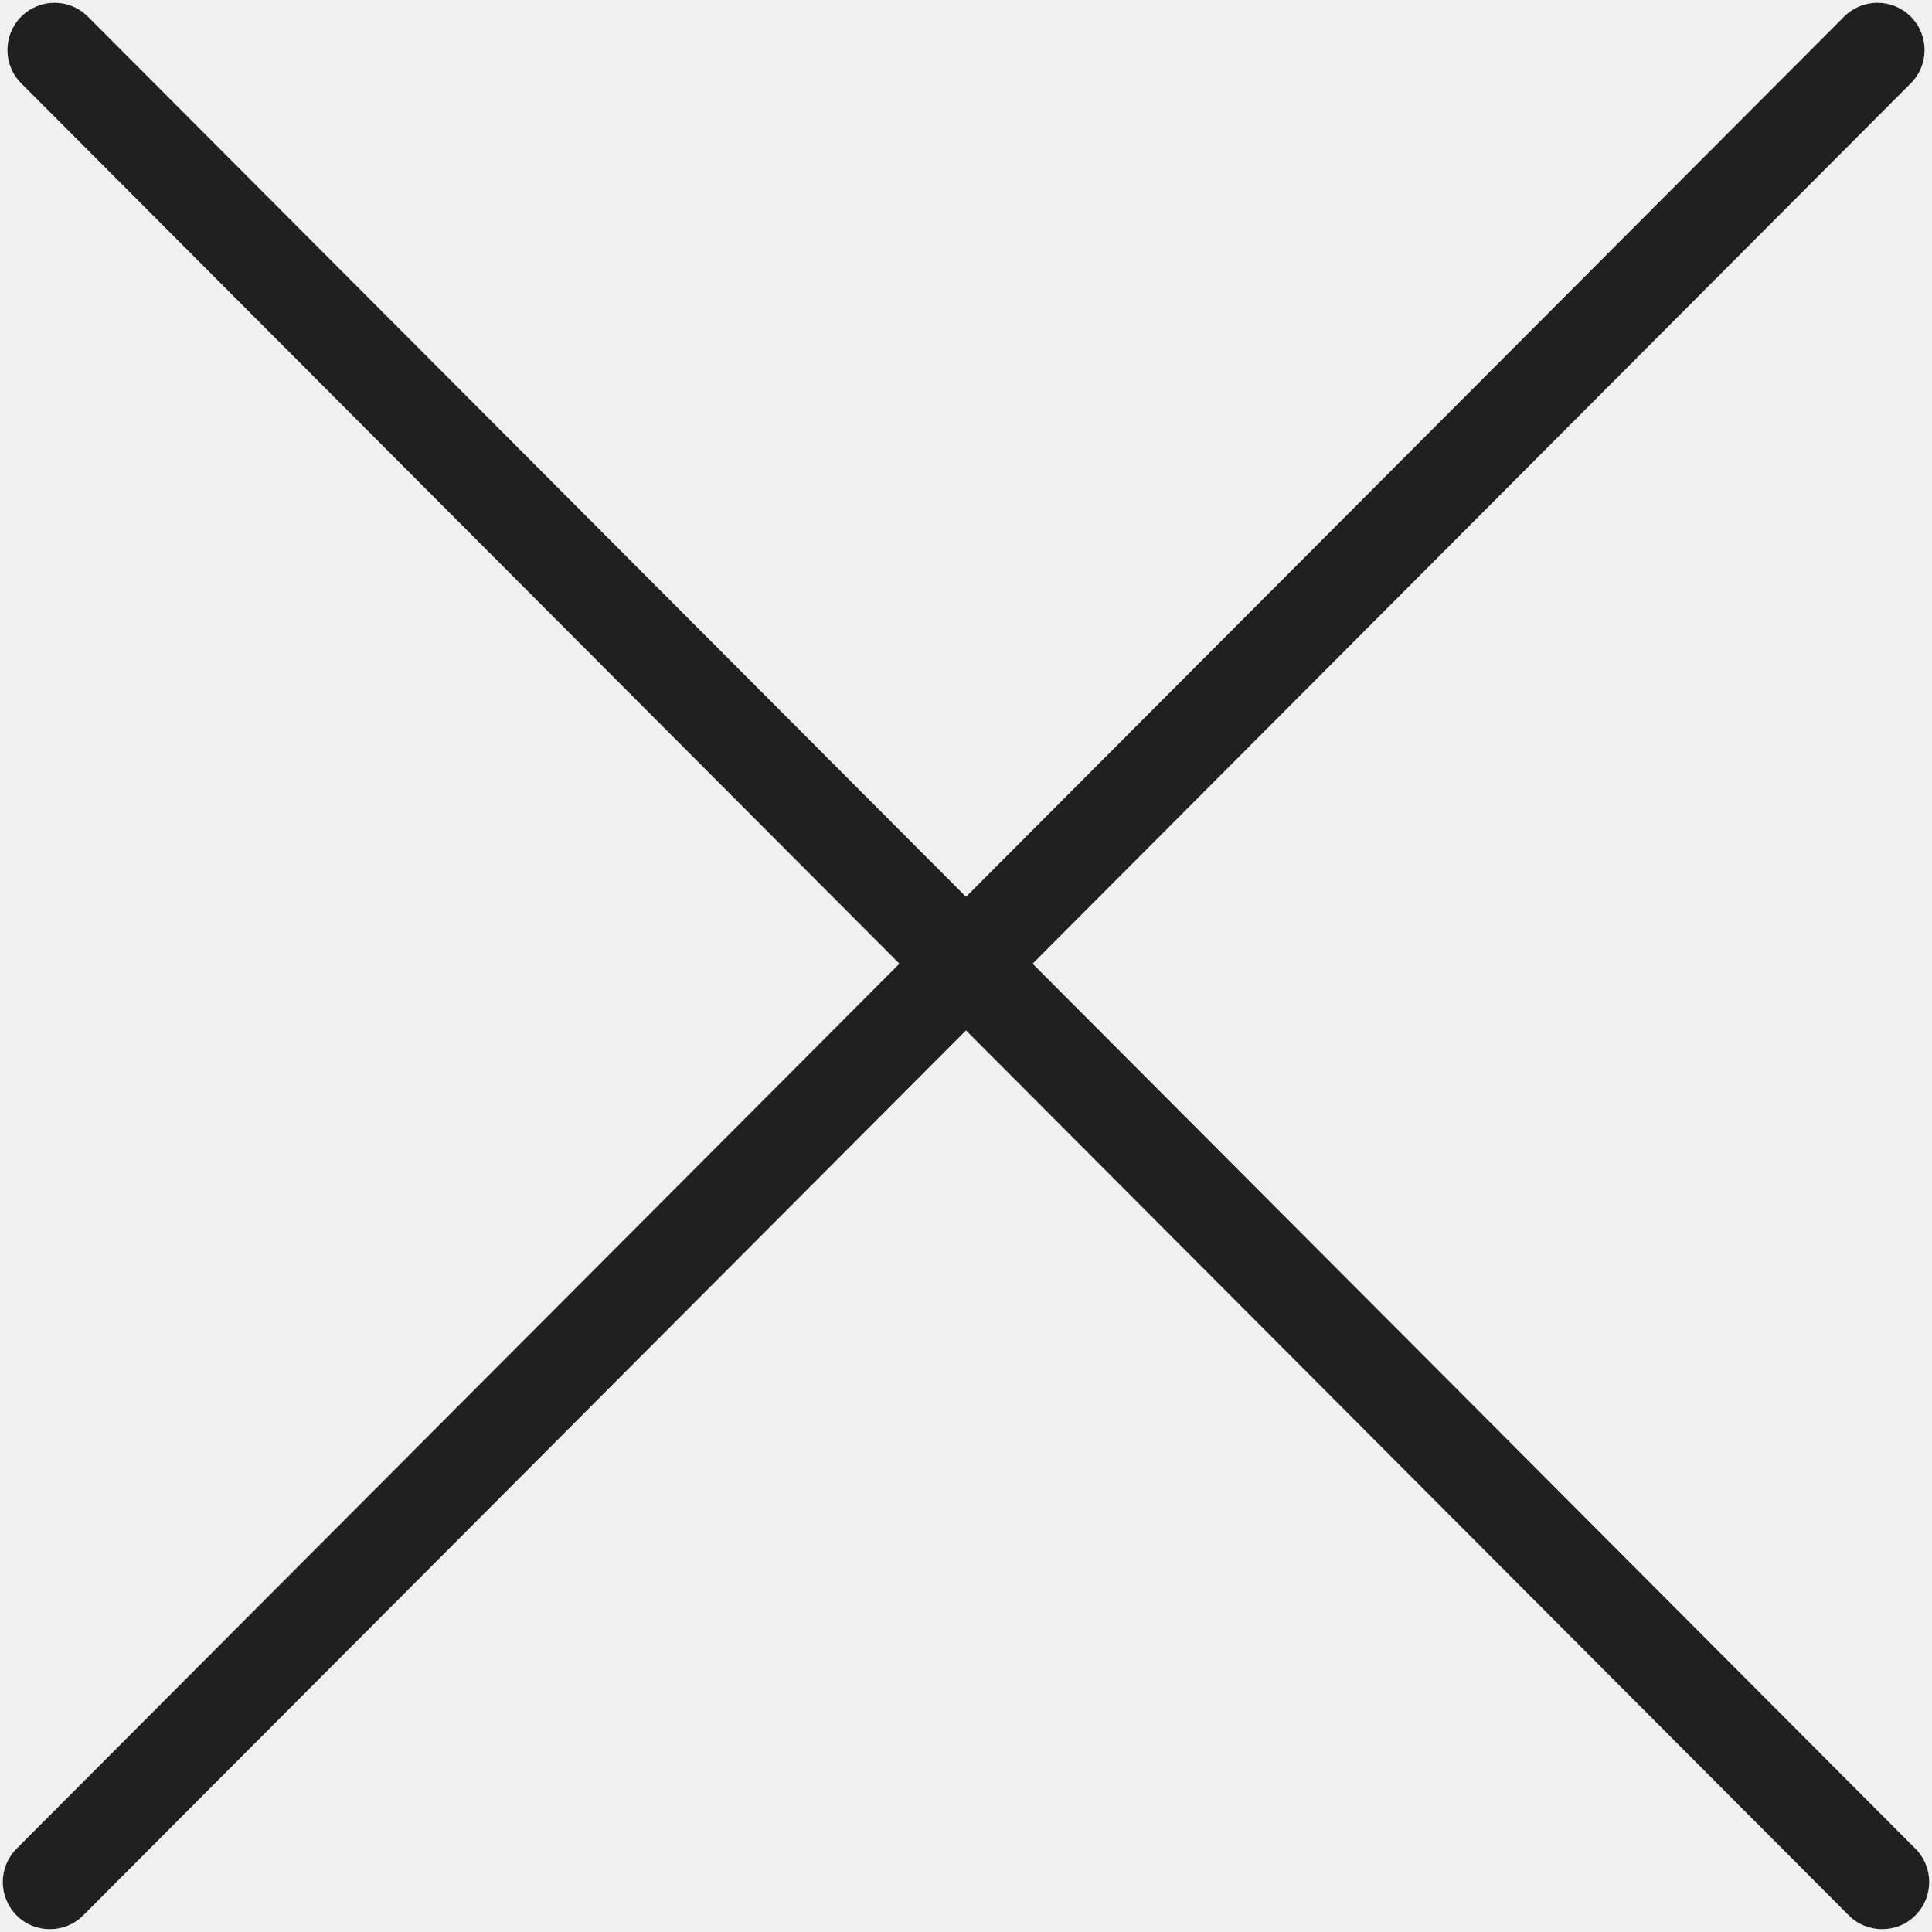
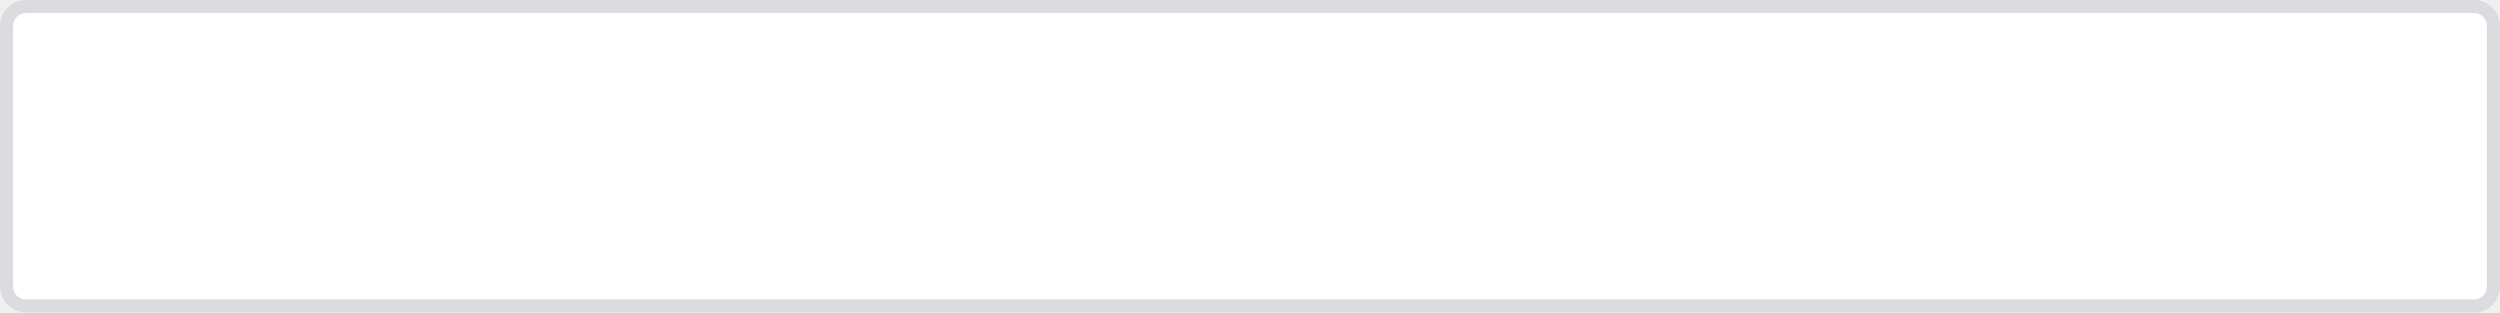
- <svg xmlns="http://www.w3.org/2000/svg" version="1.1" width="15px" height="15px">
-   <g transform="matrix(1 0 0 1 -463 -275 )">
-     <path d="M 14.871 14.871  C 15.014 14.728  15.014 14.496  14.871 14.353  L 8.017 7.482  L 14.835 0.647  C 14.978 0.504  14.978 0.272  14.835 0.129  C 14.692 -0.014  14.461 -0.014  14.318 0.129  L 7.5 6.963  L 0.682 0.129  C 0.539 -0.014  0.308 -0.014  0.165 0.129  C 0.022 0.272  0.022 0.504  0.165 0.647  L 6.983 7.482  L 0.129 14.353  C -0.014 14.496  -0.014 14.728  0.129 14.871  C 0.2 14.943  0.294 14.978  0.387 14.978  C 0.481 14.978  0.574 14.943  0.646 14.871  L 7.5 8  L 14.354 14.871  C 14.426 14.943  14.519 14.978  14.613 14.978  C 14.706 14.978  14.8 14.943  14.871 14.871  Z " fill-rule="nonzero" fill="#000000" stroke="none" fill-opacity="0.867" transform="matrix(1 0 0 1 463 275 )" />
-   </g>
+ <svg xmlns="http://www.w3.org/2000/svg" version="1.1" width="192px" height="24px" viewBox="138 56  192 24">
+   <path d="M 139 58  A 1 1 0 0 1 140 57 L 328 57  A 1 1 0 0 1 329 58 L 329 78  A 1 1 0 0 1 328 79 L 140 79  A 1 1 0 0 1 139 78 L 139 58  Z " fill-rule="nonzero" fill="#ffffff" stroke="none" fill-opacity="0.996" />
+   <path d="M 138.5 58  A 1.5 1.5 0 0 1 140 56.5 L 328 56.5  A 1.5 1.5 0 0 1 329.5 58 L 329.5 78  A 1.5 1.5 0 0 1 328 79.5 L 140 79.5  A 1.5 1.5 0 0 1 138.5 78 L 138.5 58  Z " stroke-width="1" stroke="#dadce0" fill="none" stroke-opacity="0.996" />
</svg>
